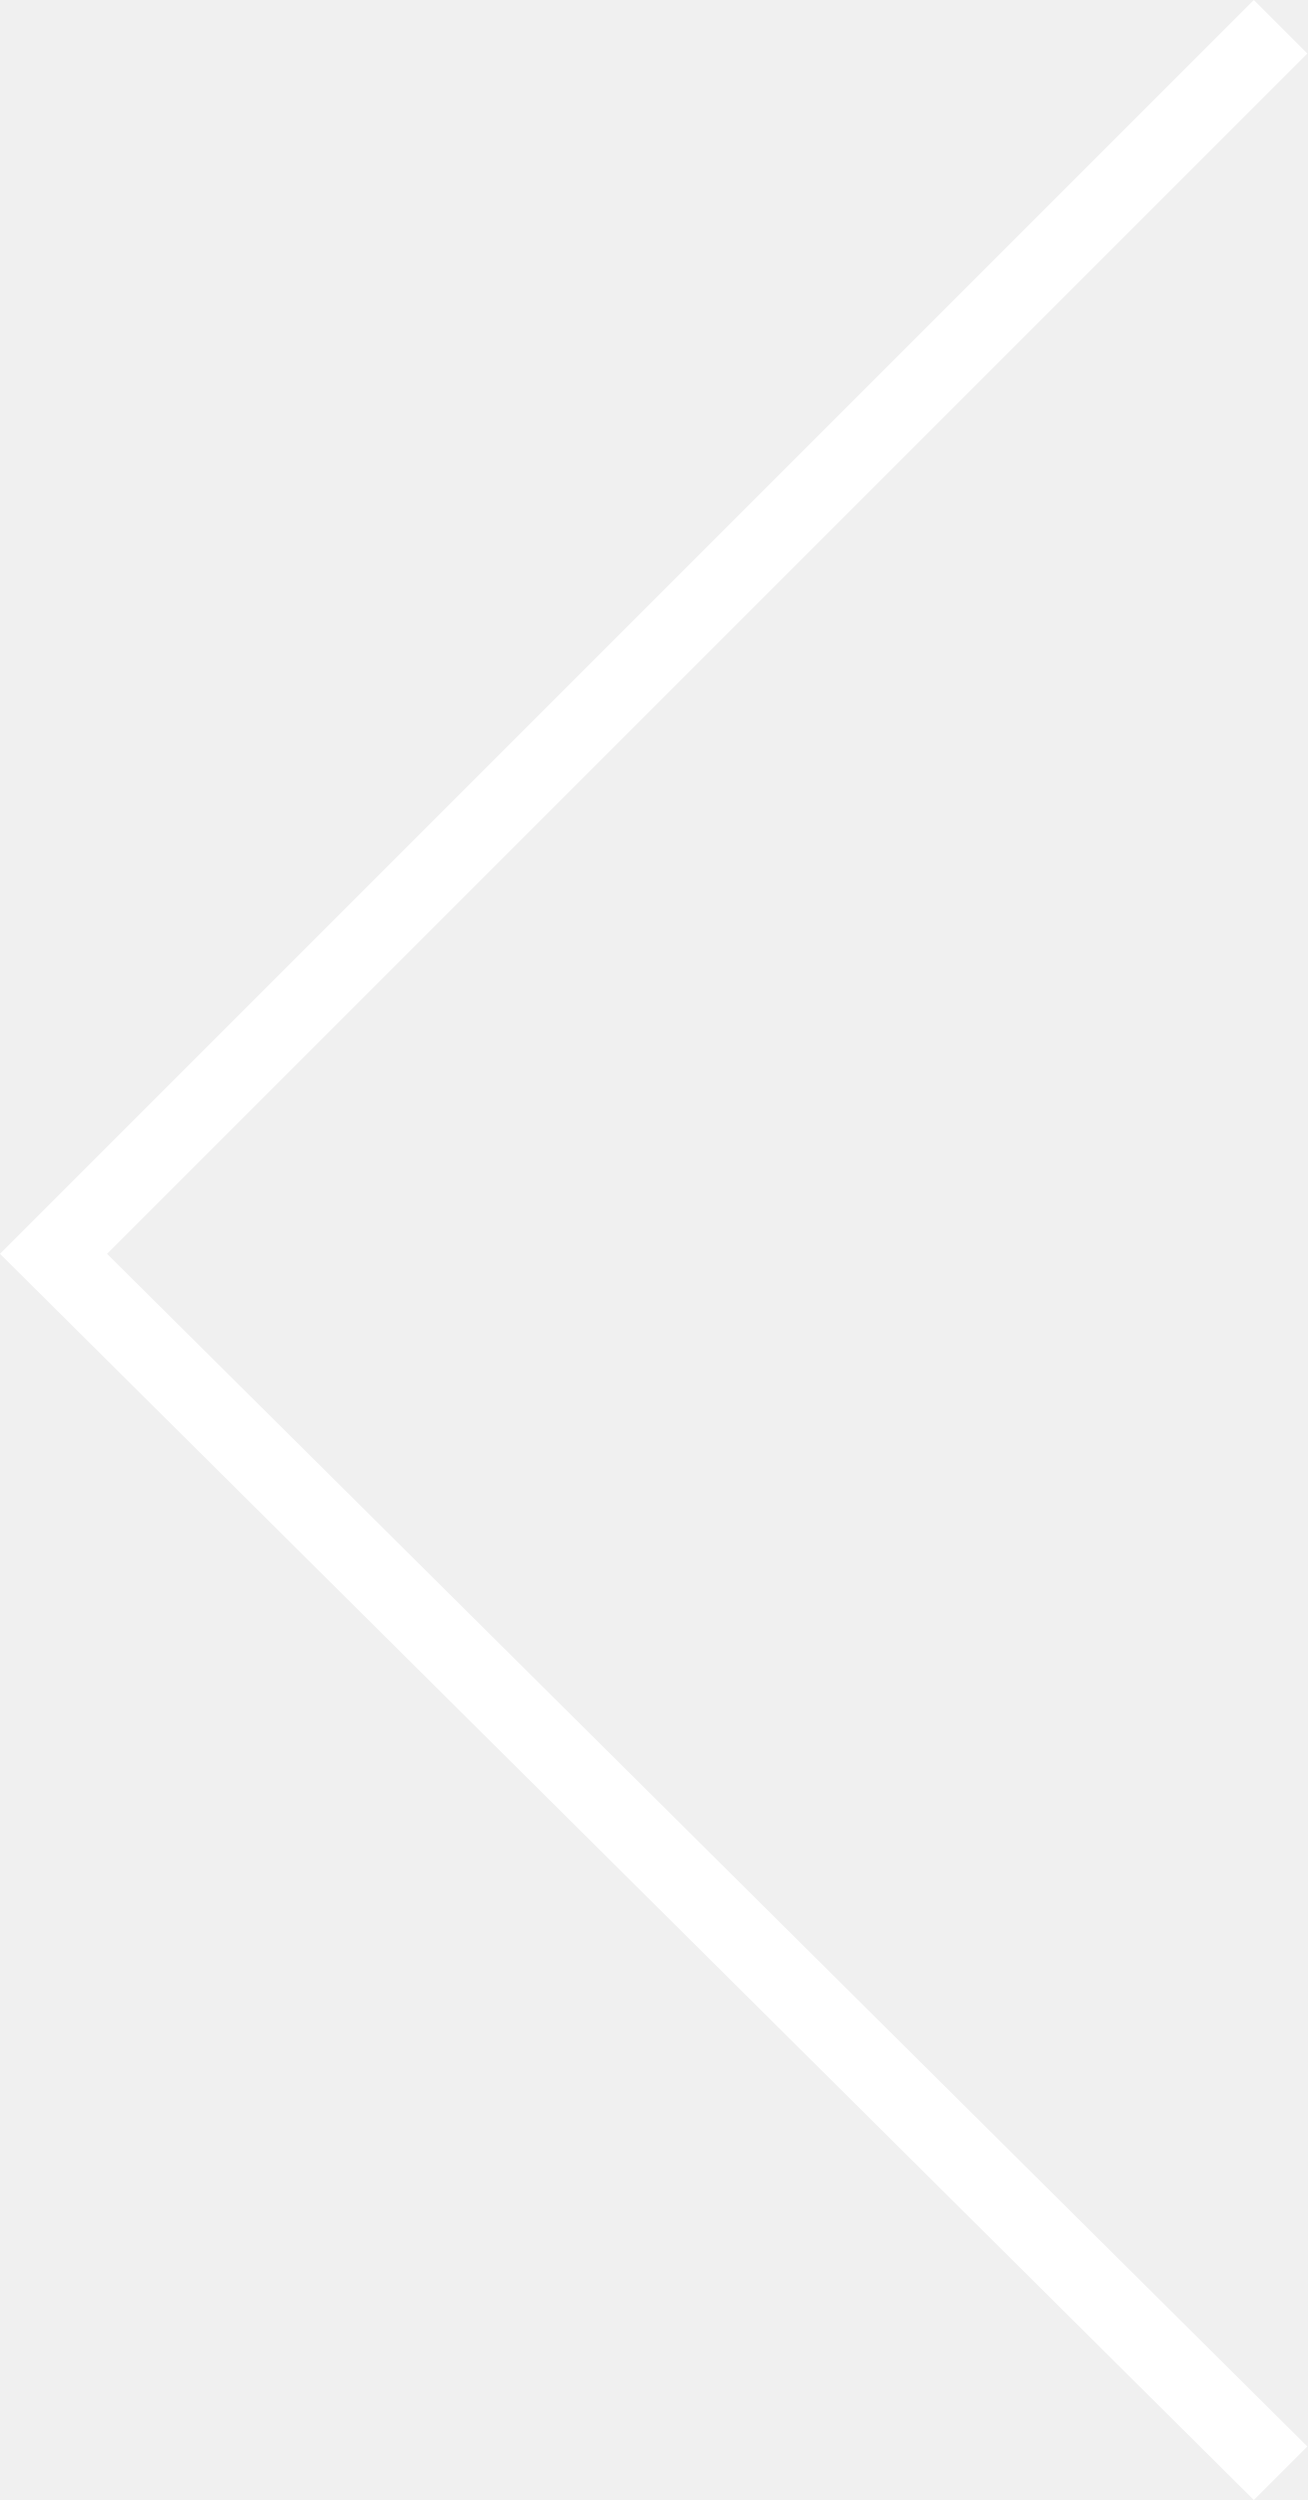
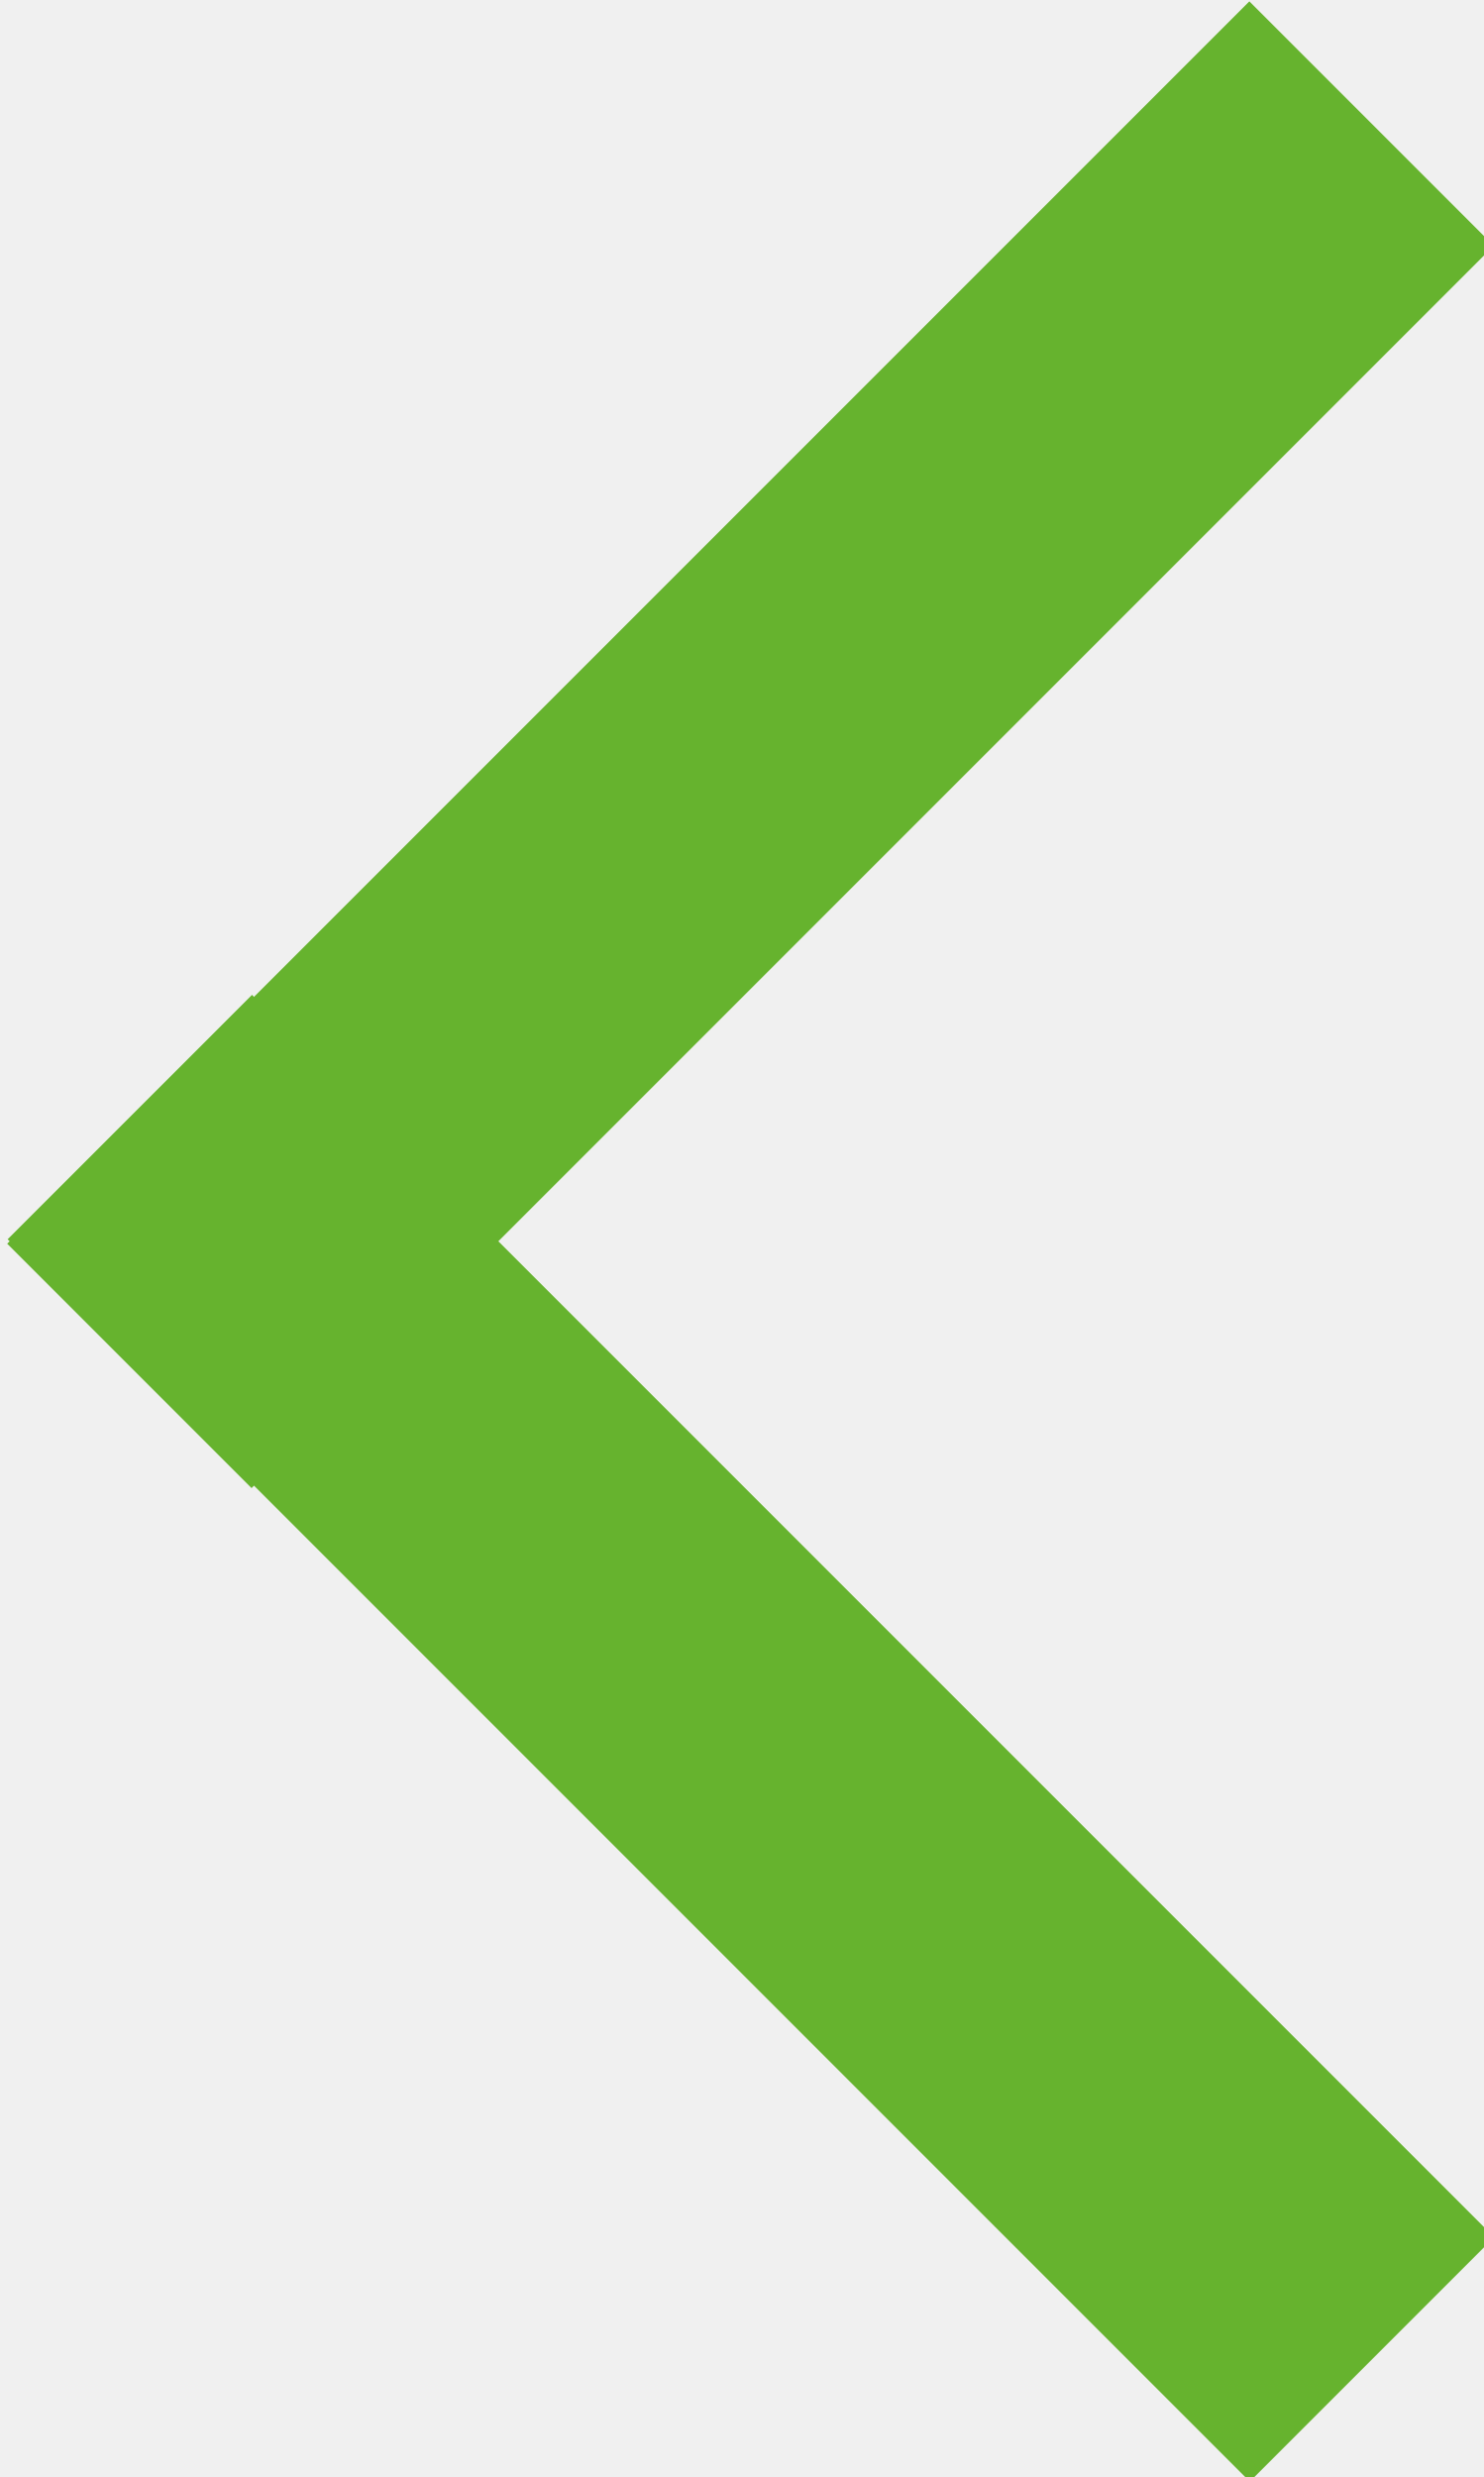
- <svg xmlns="http://www.w3.org/2000/svg" version="1.1" id="Layer_1" x="0px" y="0px" viewBox="0 0 17.1 32.7" style="enable-background:new 0 0 17.1 32.7;" xml:space="preserve">
+ <svg xmlns="http://www.w3.org/2000/svg" version="1.1" id="Layer_1" x="0px" y="0px" width="10.3px" height="17.2px" viewBox="0 0 10.3 17.2" style="enable-background:new 0 0 10.3 17.2;" xml:space="preserve">
  <style type="text/css">
- 	.st0{fill:#FFFFFF;}
+ 	.st0{fill:#66B32E;}
</style>
-   <polygon class="st0" points="16.4,32.7 0,16.4 16.4,0 17.1,0.7 1.4,16.4 17.1,32 " />
+   <rect x="4" y="6" transform="matrix(0.7071 -0.7071 0.7071 0.7071 -7.018 7.1911)" class="st0" width="2.4" height="12.2" />
+   <rect x="-0.9" y="4" transform="matrix(0.7071 -0.7071 0.7071 0.7071 -2.142 5.1714)" class="st0" width="12.2" height="2.4" />
</svg>
